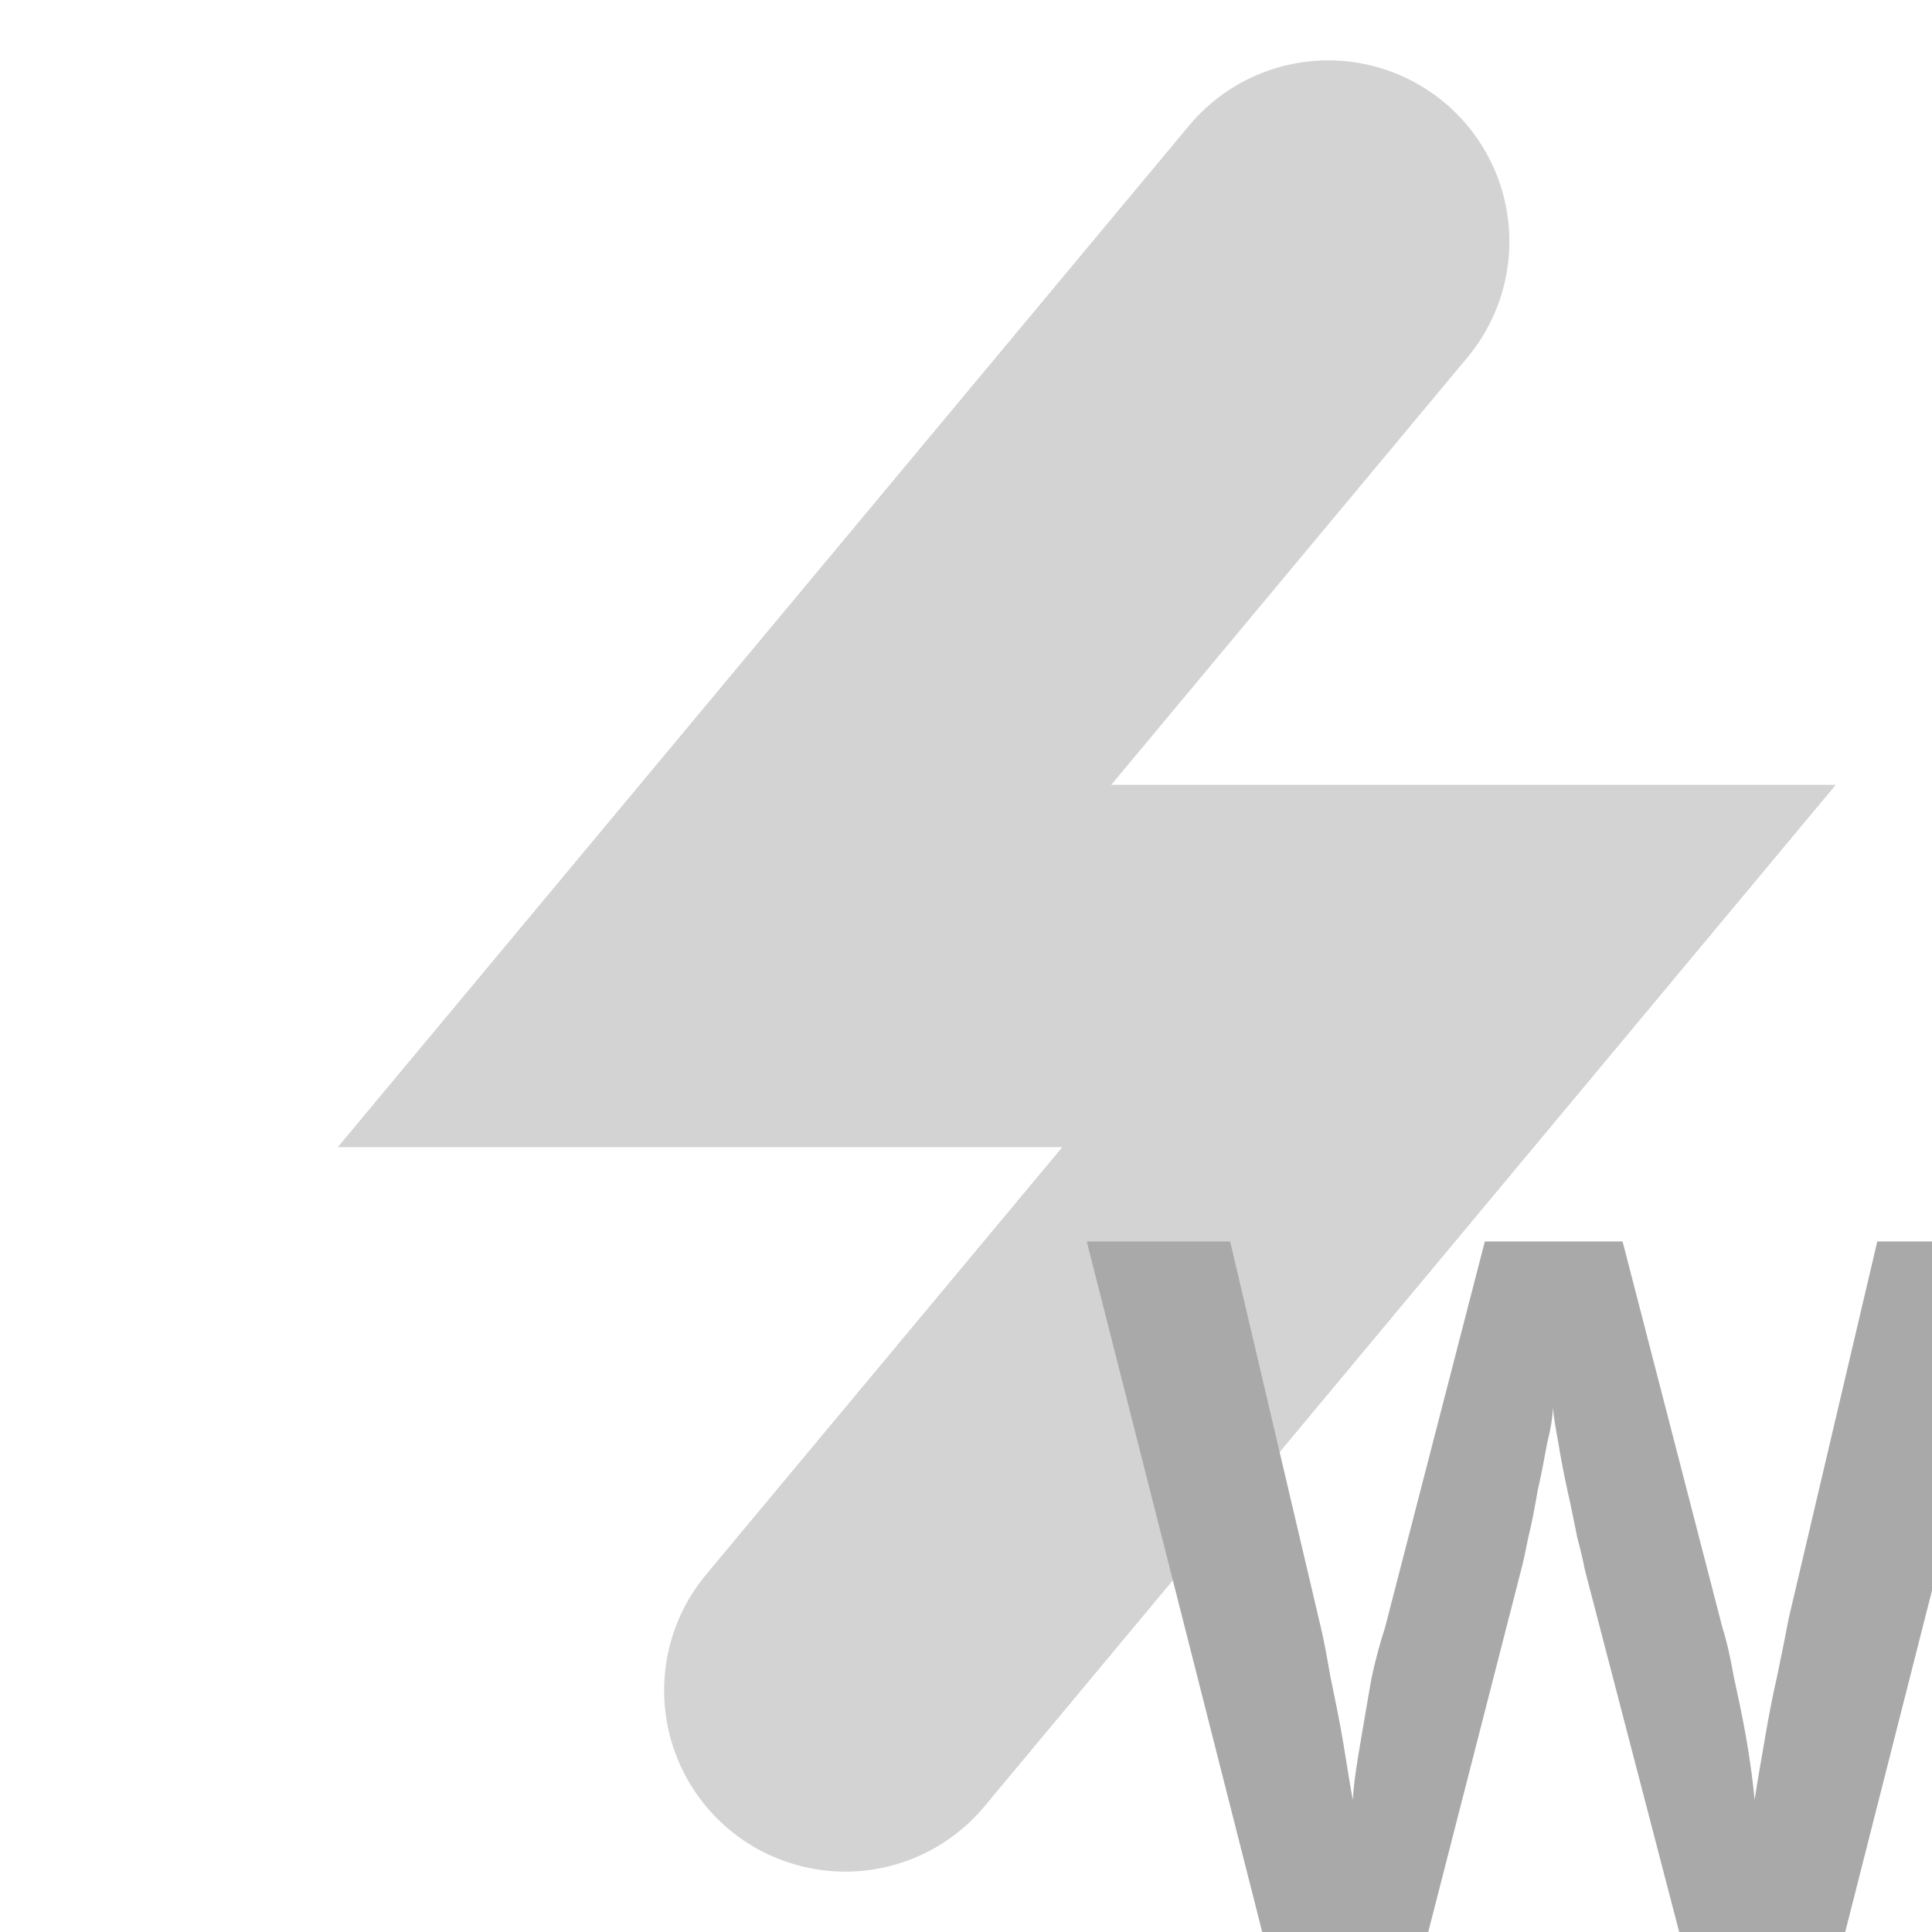
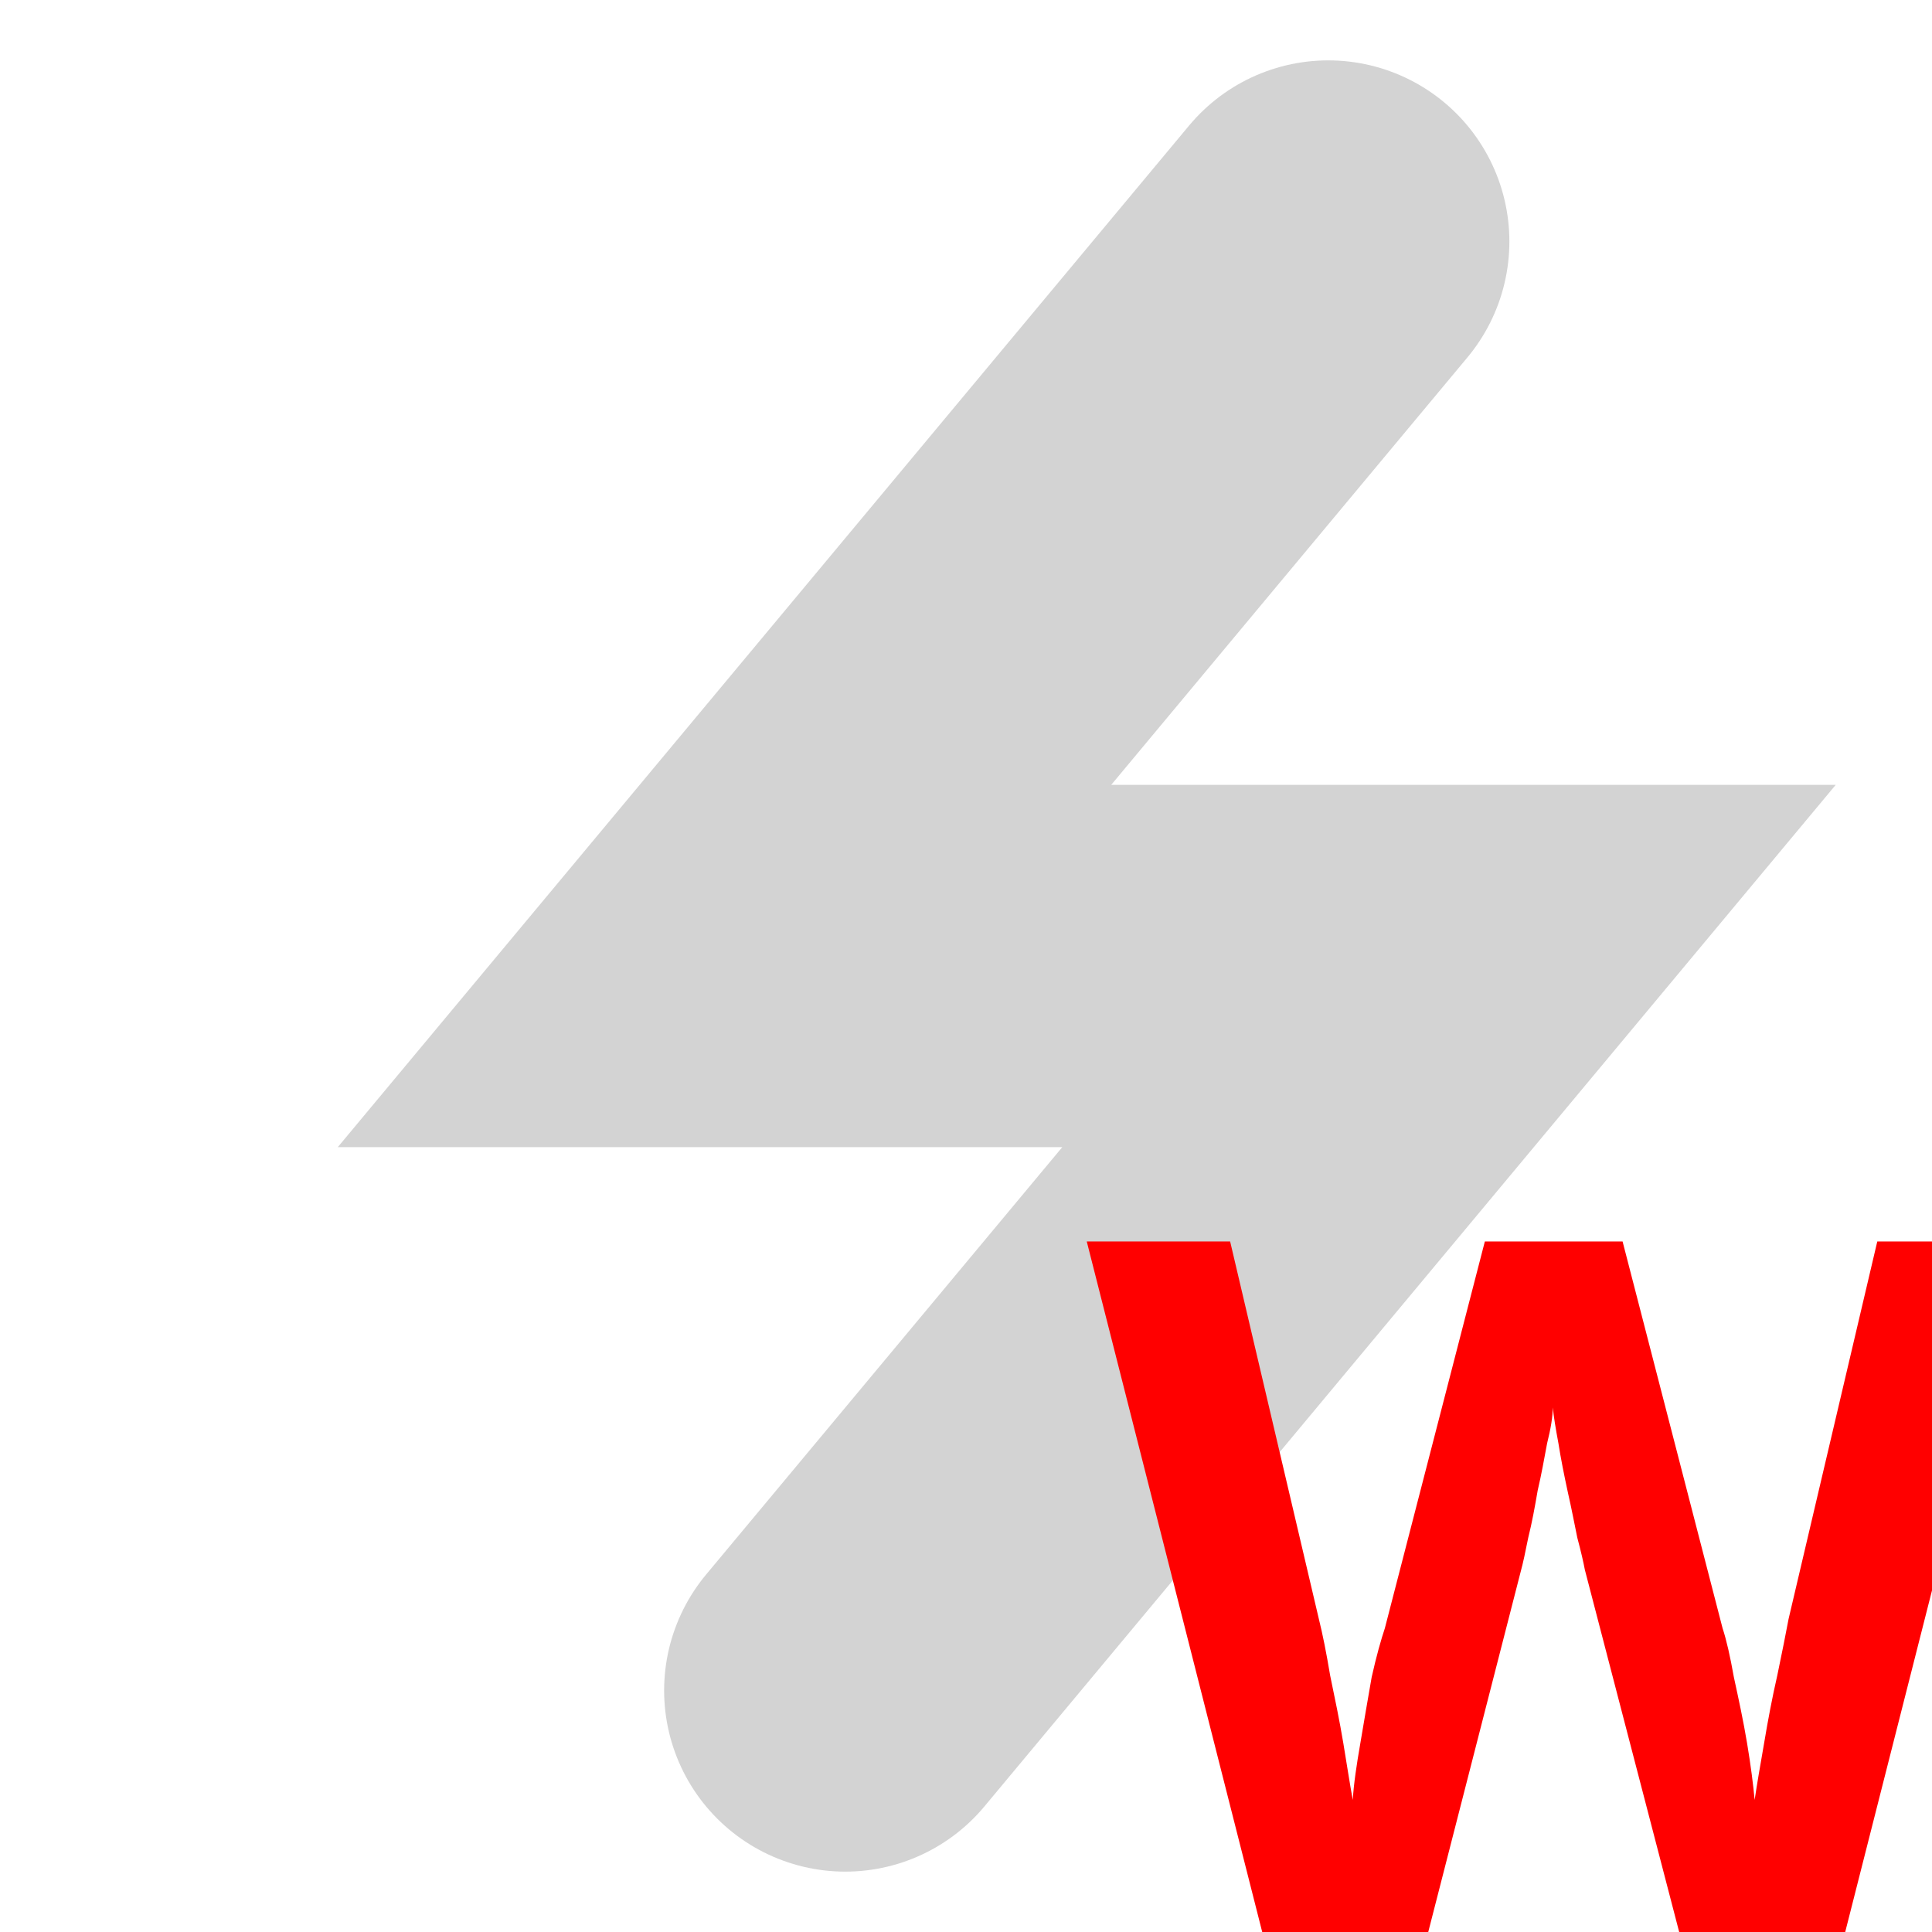
<svg height="16" width="16">
  <style>
    text {font-weight: bold; font-size: 8px; font-family: sans-serif;}
  </style>
  <polyline points="11,2 6,8 12,8 7,14" stroke="lightgrey" stroke-width="3" stroke-linecap="round" fill="none" />
-   <text x="9" y="16" fill="darkgrey">W</text>
+   <text x="9" y="16" fill="red">W</text>
</svg>
